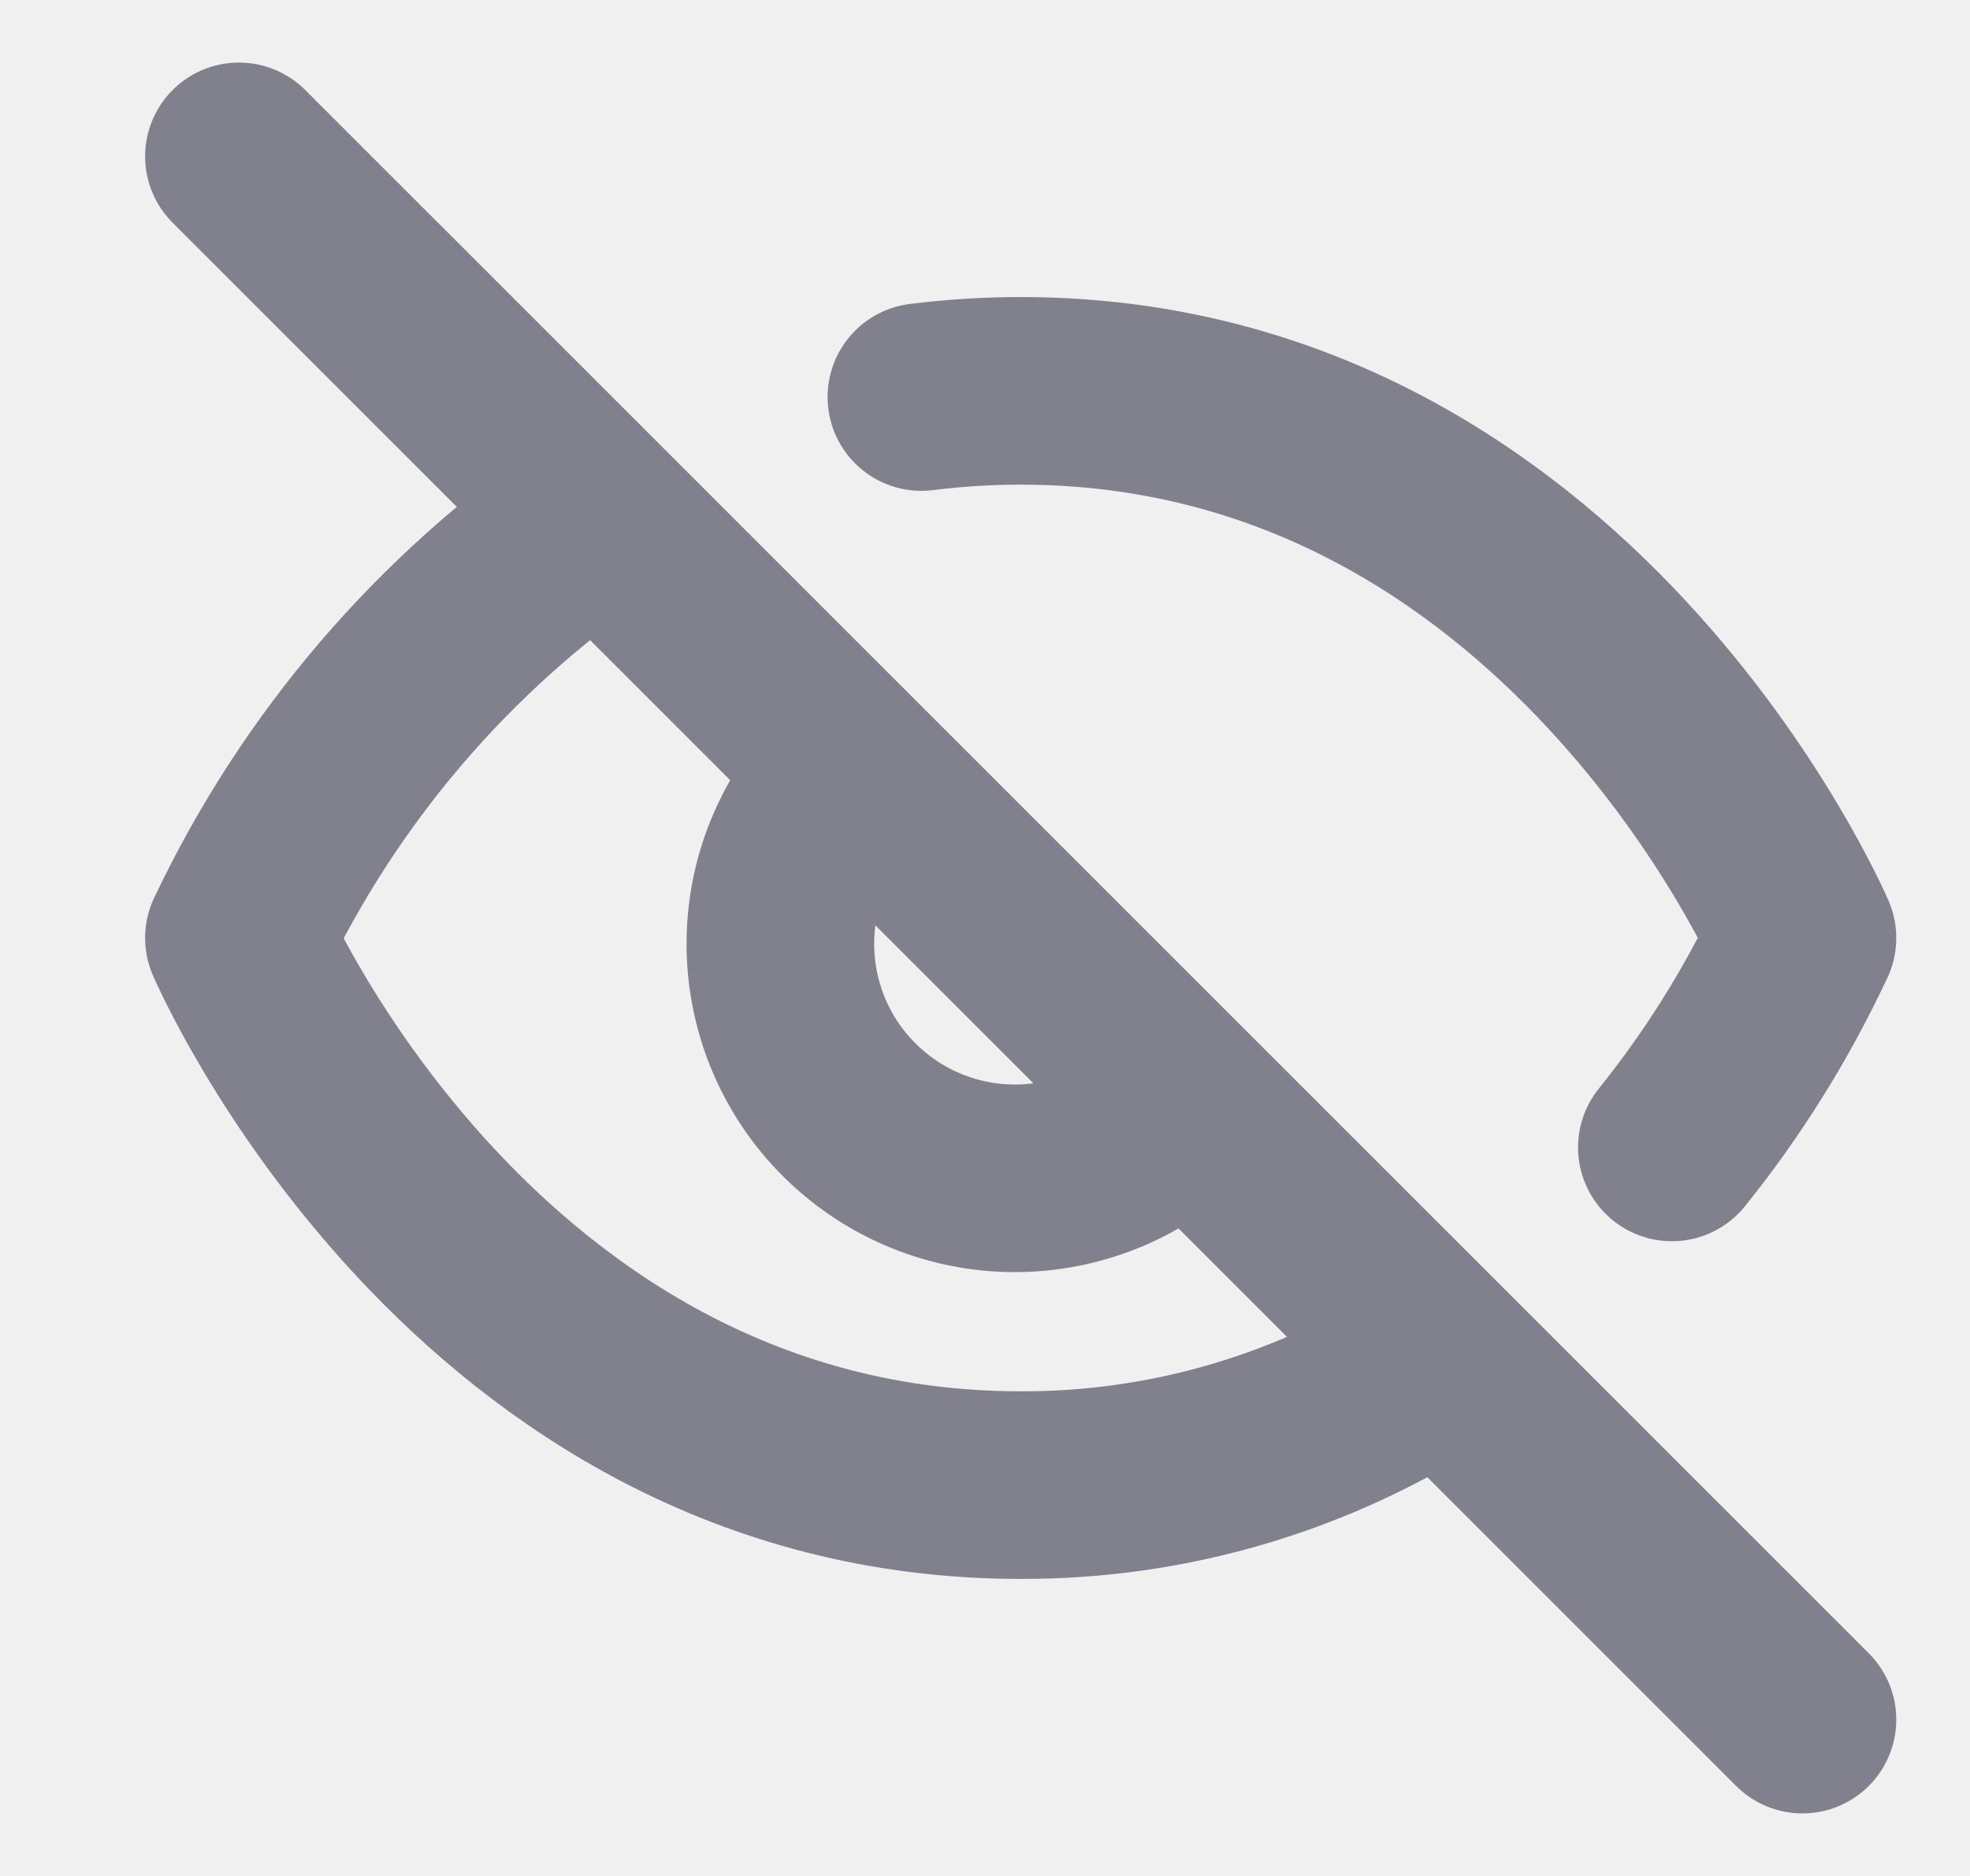
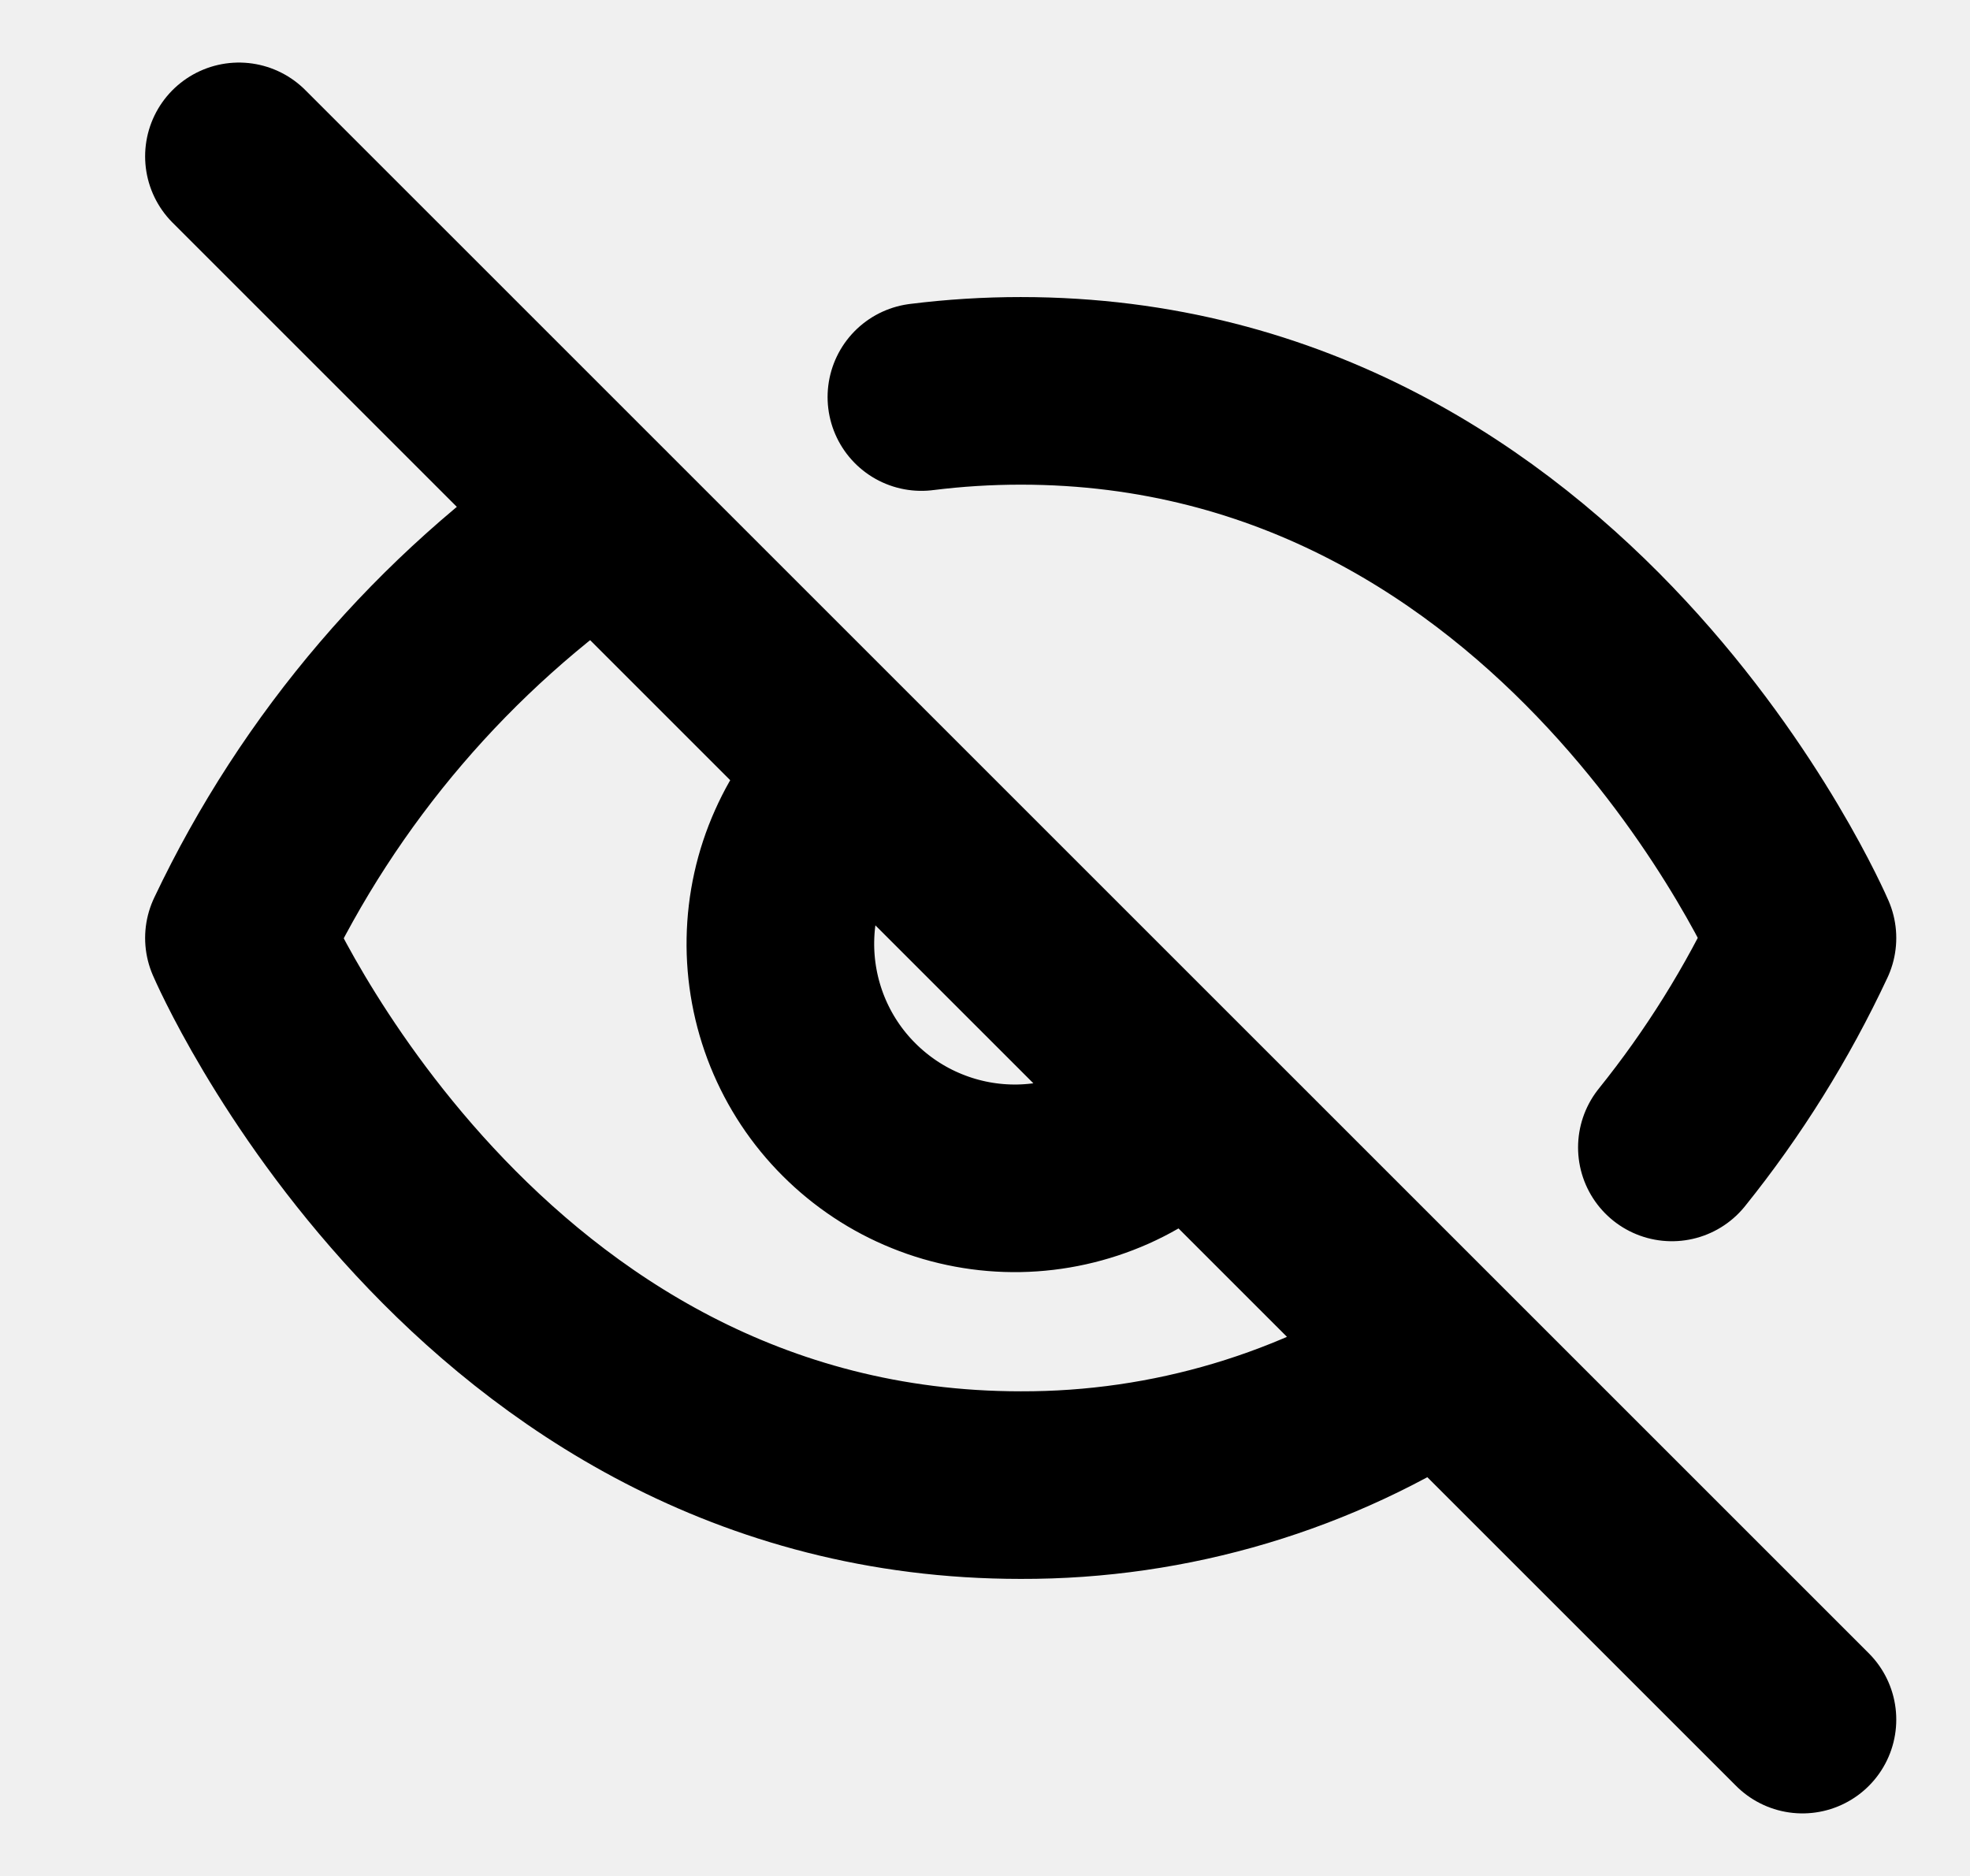
<svg xmlns="http://www.w3.org/2000/svg" width="21" height="20" viewBox="0 0 21 20" fill="none">
  <g clip-path="url(#clip0_404_1066)">
-     <path d="M9.114 8.233C8.868 8.462 8.671 8.738 8.535 9.045C8.398 9.351 8.325 9.682 8.319 10.018C8.313 10.354 8.375 10.687 8.5 10.998C8.626 11.31 8.813 11.593 9.051 11.83C9.288 12.067 9.571 12.255 9.882 12.38C10.193 12.506 10.527 12.568 10.862 12.562C11.198 12.556 11.529 12.482 11.836 12.346C12.143 12.209 12.418 12.012 12.647 11.767M9.822 4.233C10.174 4.189 10.527 4.167 10.881 4.167C16.714 4.167 19.214 10 19.214 10C18.841 10.797 18.374 11.547 17.822 12.233M6.389 5.508C4.732 6.637 3.406 8.188 2.547 10C2.547 10 5.047 15.833 10.881 15.833C12.477 15.838 14.04 15.371 15.372 14.492M2.547 1.667L19.214 18.333" stroke="#81818D" style="stroke:#81818D;stroke:color(display-p3 0.506 0.506 0.553);stroke-opacity:1;" stroke-width="2" stroke-linecap="round" stroke-linejoin="round" />
+     <path d="M9.114 8.233C8.868 8.462 8.671 8.738 8.535 9.045C8.398 9.351 8.325 9.682 8.319 10.018C8.313 10.354 8.375 10.687 8.5 10.998C8.626 11.31 8.813 11.593 9.051 11.83C9.288 12.067 9.571 12.255 9.882 12.38C10.193 12.506 10.527 12.568 10.862 12.562C11.198 12.556 11.529 12.482 11.836 12.346C12.143 12.209 12.418 12.012 12.647 11.767M9.822 4.233C10.174 4.189 10.527 4.167 10.881 4.167C16.714 4.167 19.214 10 19.214 10C18.841 10.797 18.374 11.547 17.822 12.233M6.389 5.508C4.732 6.637 3.406 8.188 2.547 10C2.547 10 5.047 15.833 10.881 15.833C12.477 15.838 14.04 15.371 15.372 14.492M2.547 1.667L19.214 18.333" stroke="currentColor" stroke-width="2" stroke-linecap="round" stroke-linejoin="round" />
  </g>
  <defs>
    <clipPath id="clip0_404_1066">
-       <rect width="20" height="20" fill="white" style="fill:white;fill-opacity:1;" transform="translate(0.880859)" />
+       <rect width="20" height="20" fill="none" stroke="currentColor" transform="translate(0.880859)" />
    </clipPath>
  </defs>
</svg>
